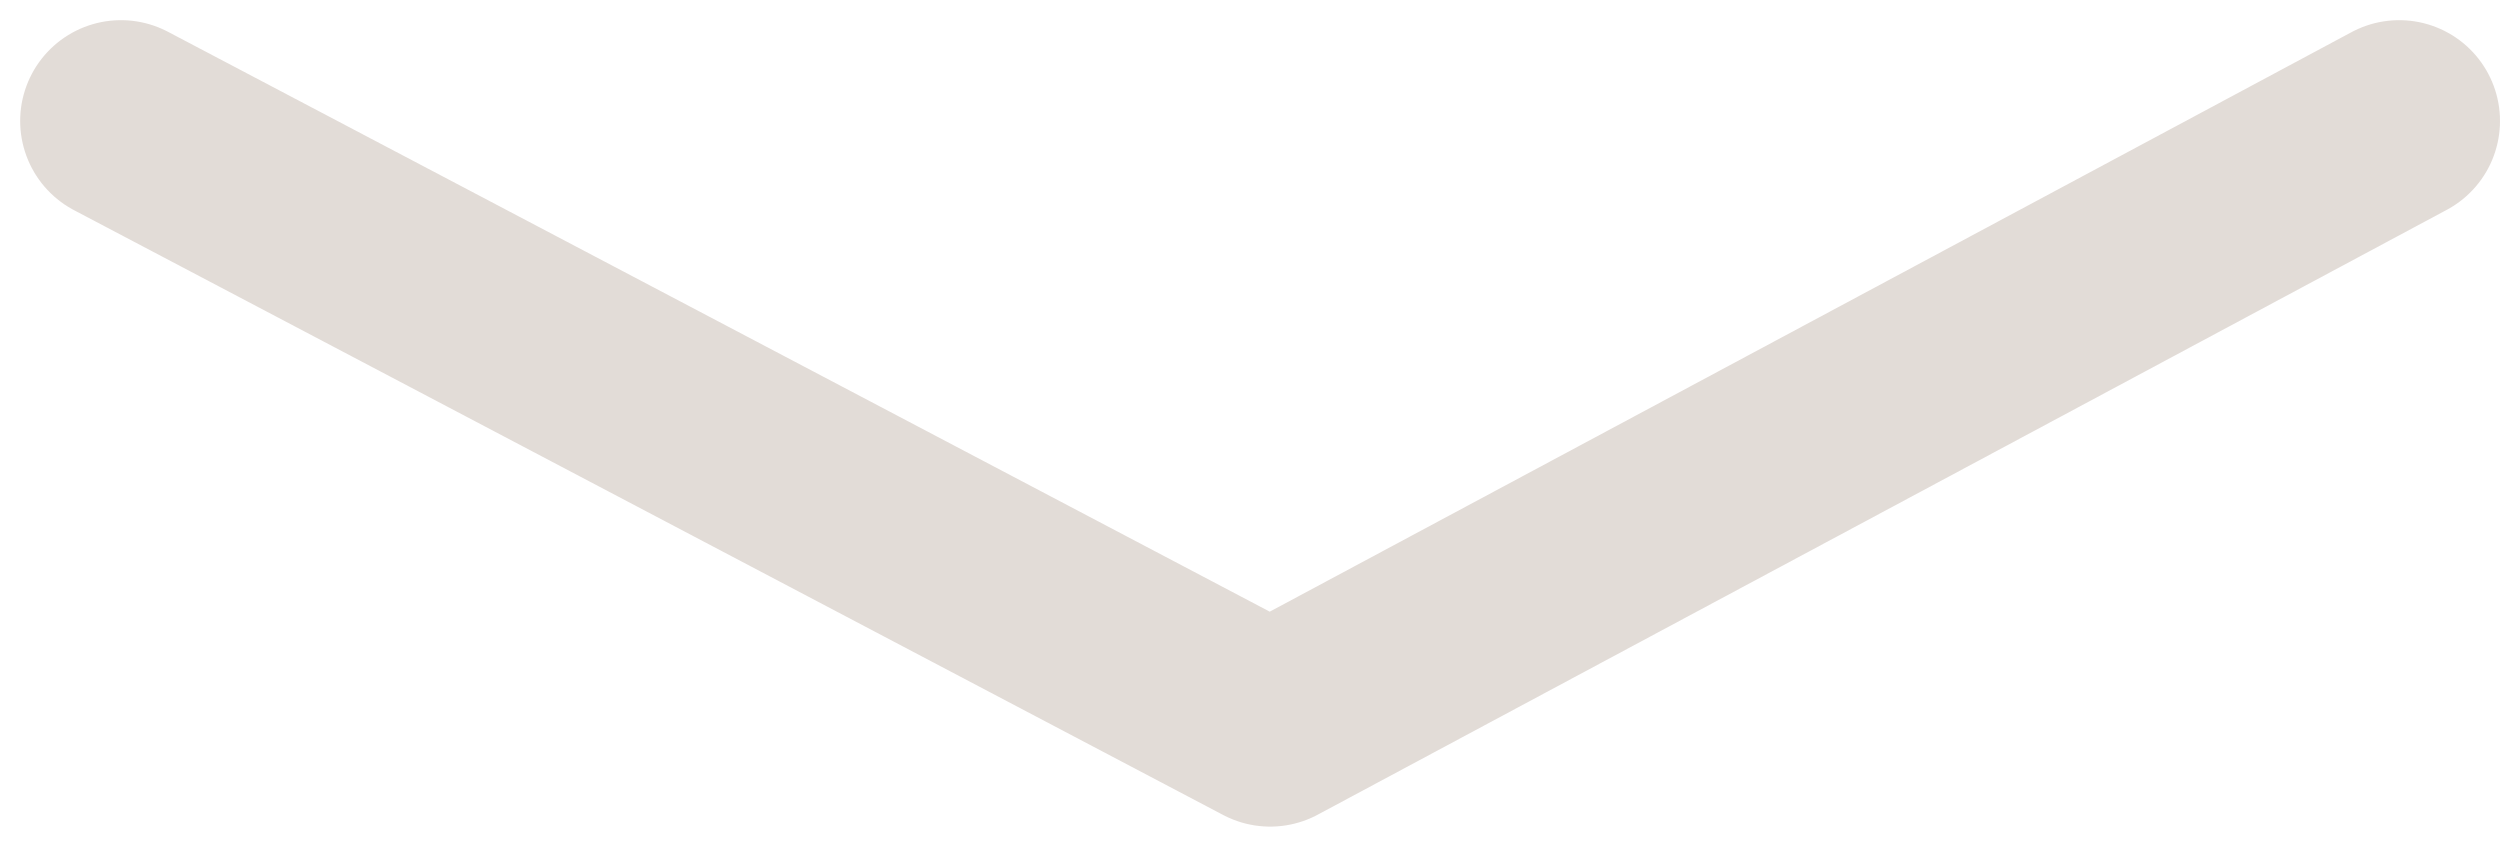
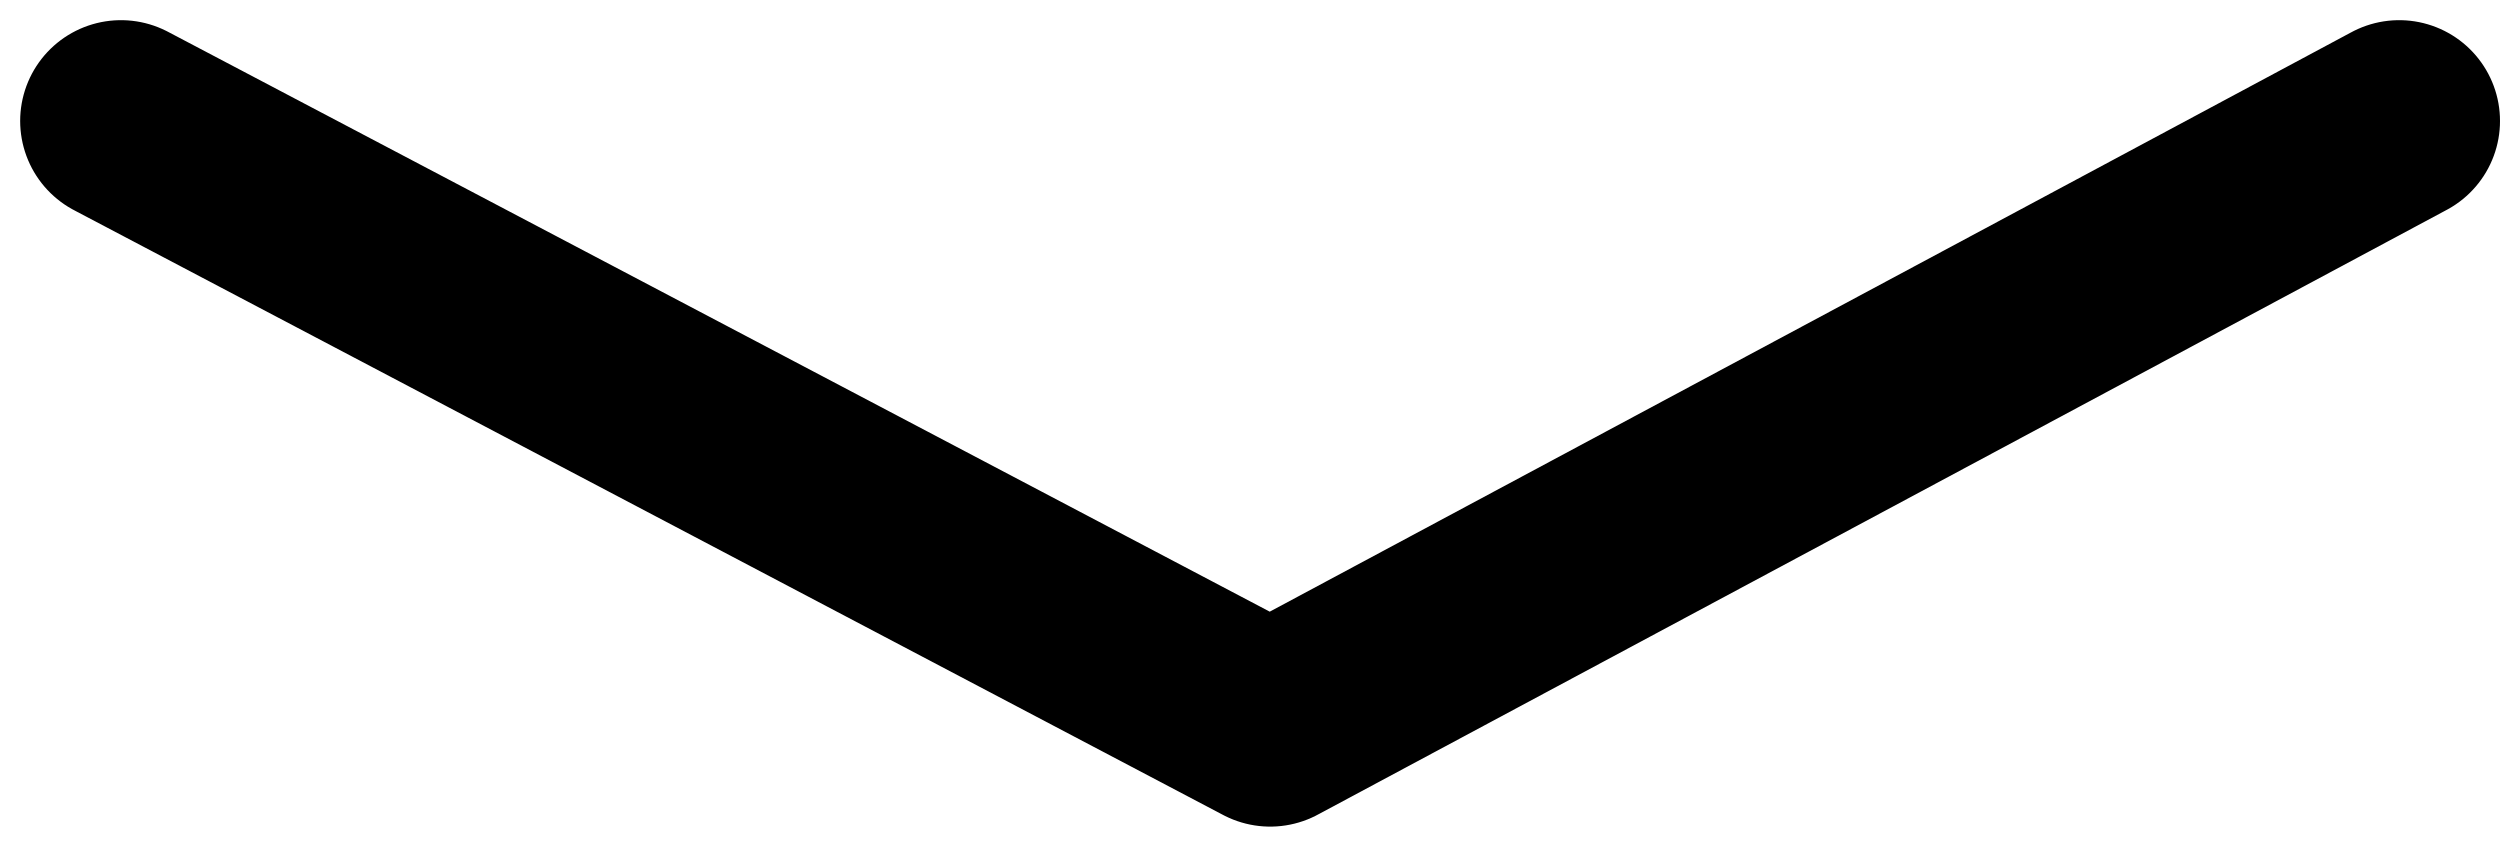
<svg xmlns="http://www.w3.org/2000/svg" width="62" height="21" viewBox="0 0 62 21" fill="none">
-   <path opacity="0.2" d="M3 3L31.5 18L59.5 3" stroke="#704F38" stroke-width="5" stroke-linecap="round" stroke-linejoin="round" />
+   <path opacity="1" d="M3 3L31.5 18L59.5 3" stroke="#000000" stroke-width="5" stroke-linecap="round" stroke-linejoin="round" />
</svg>
